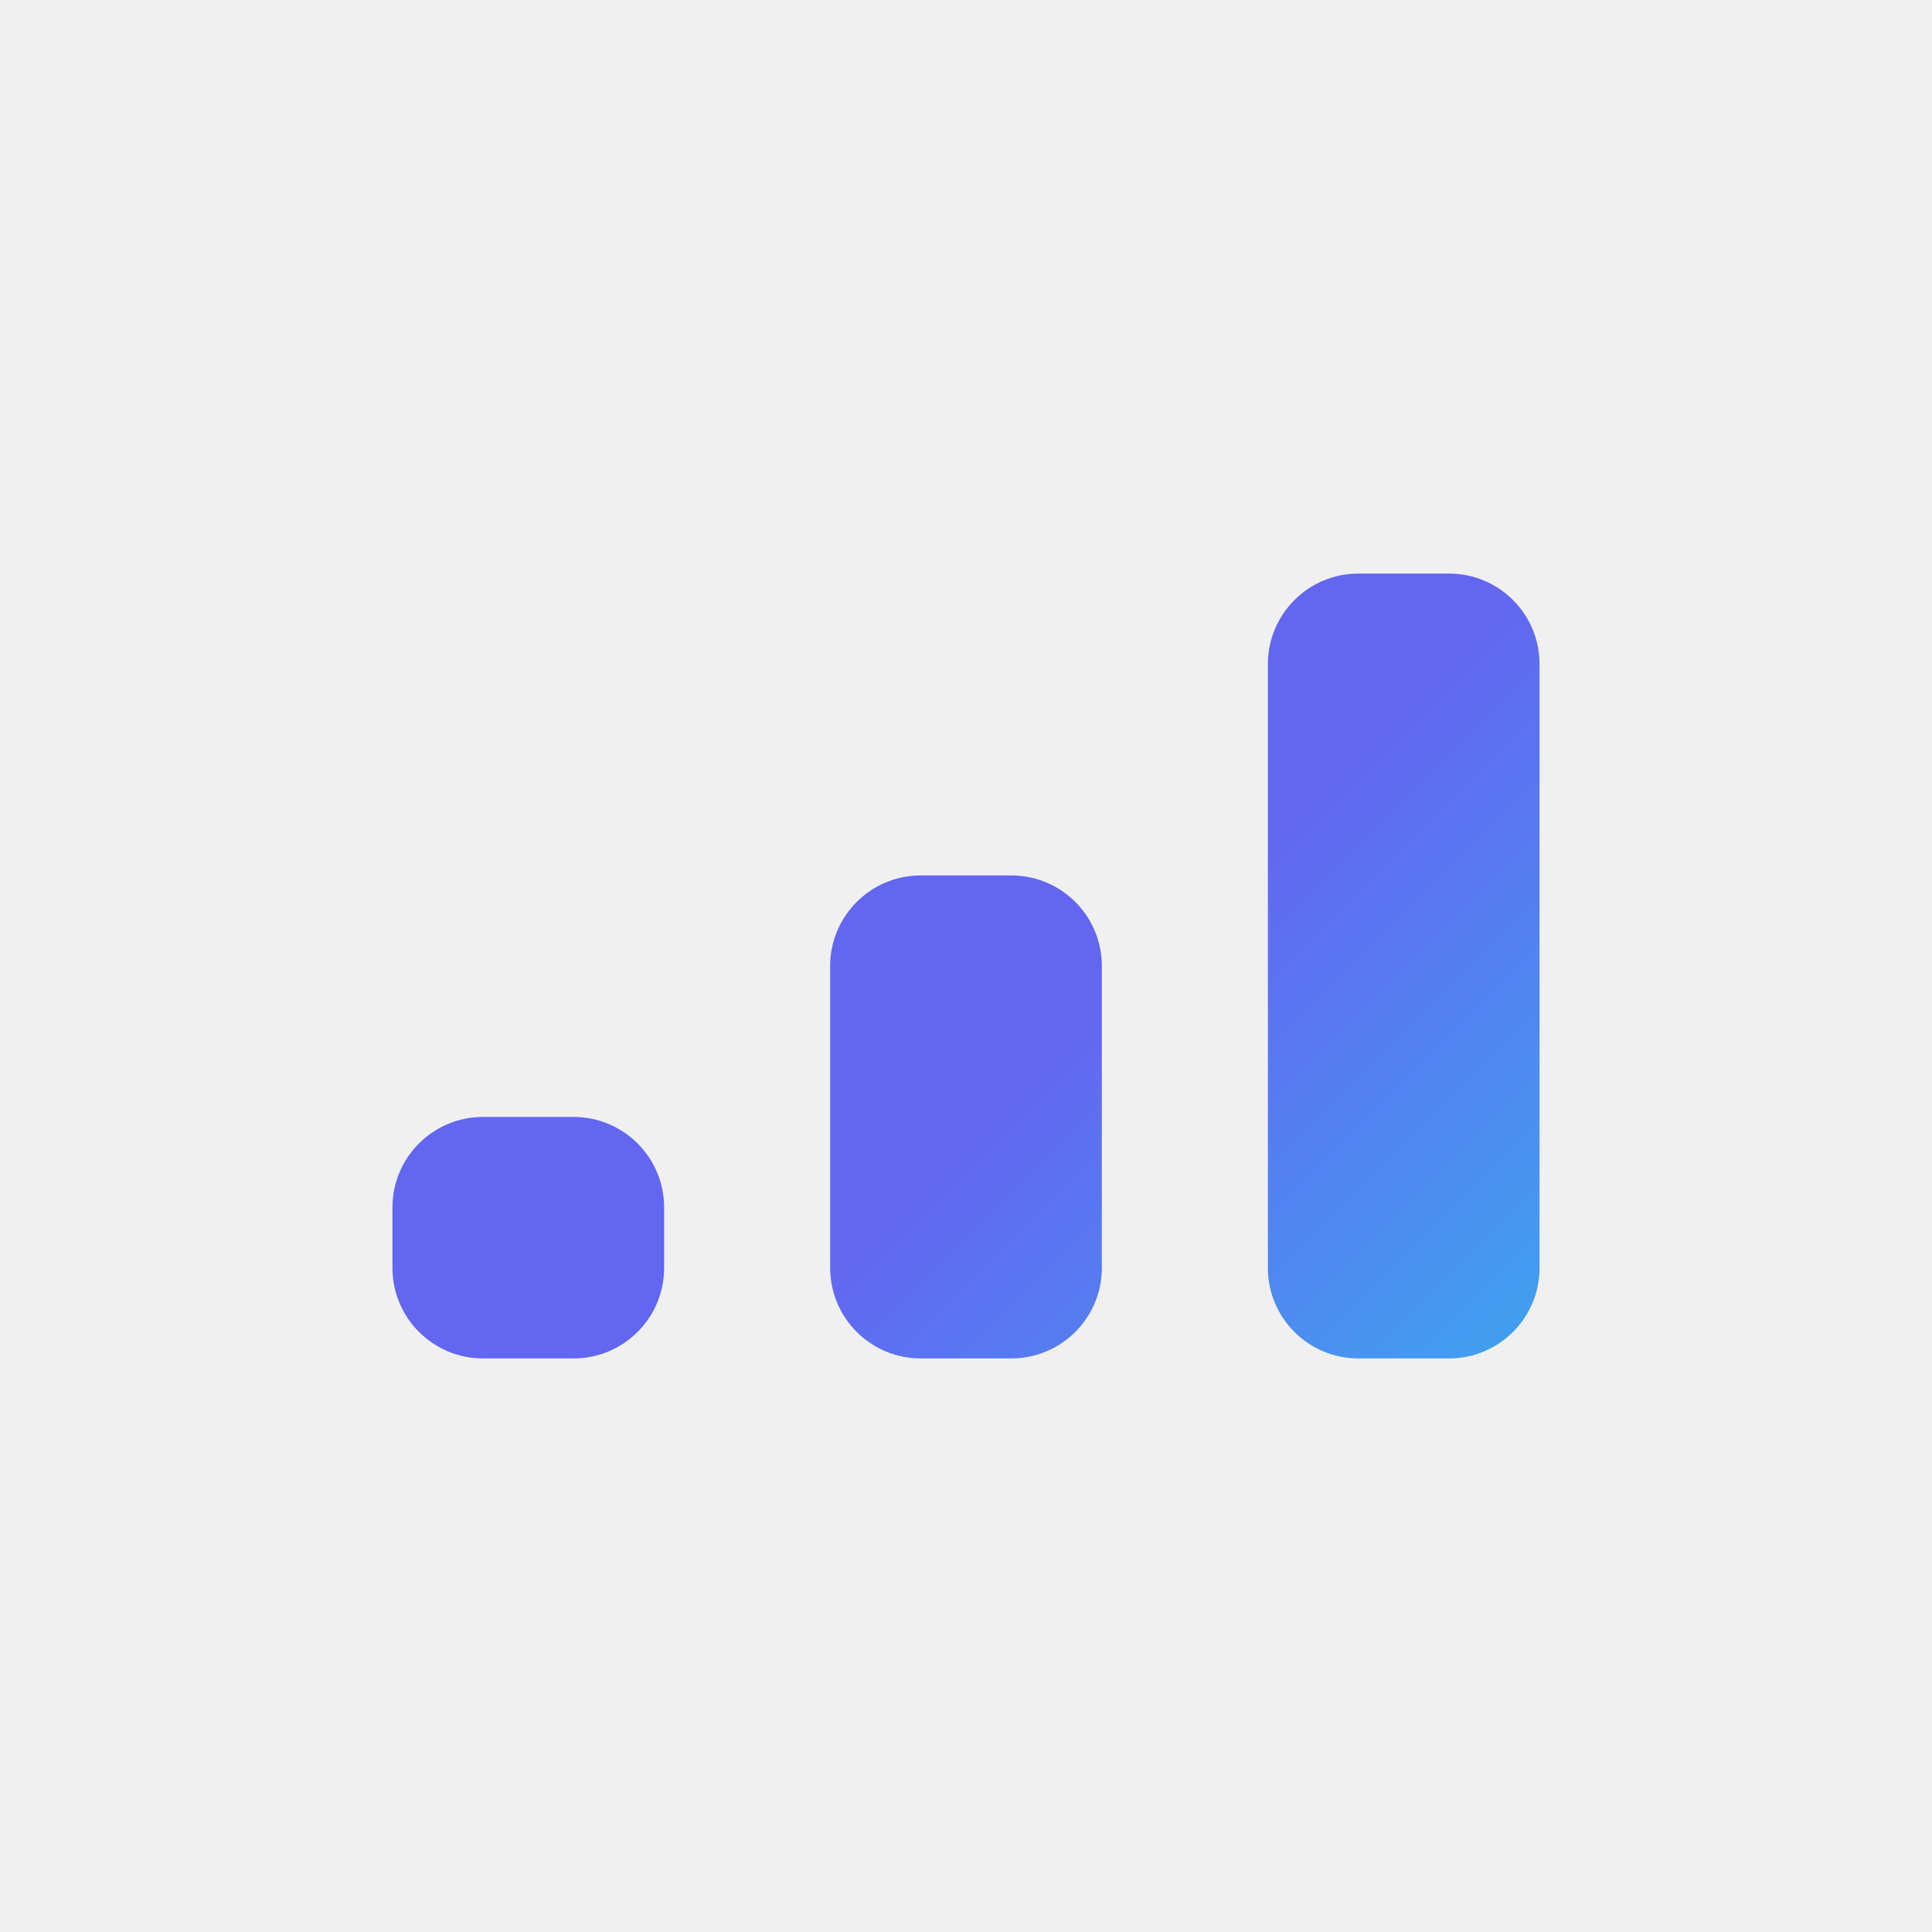
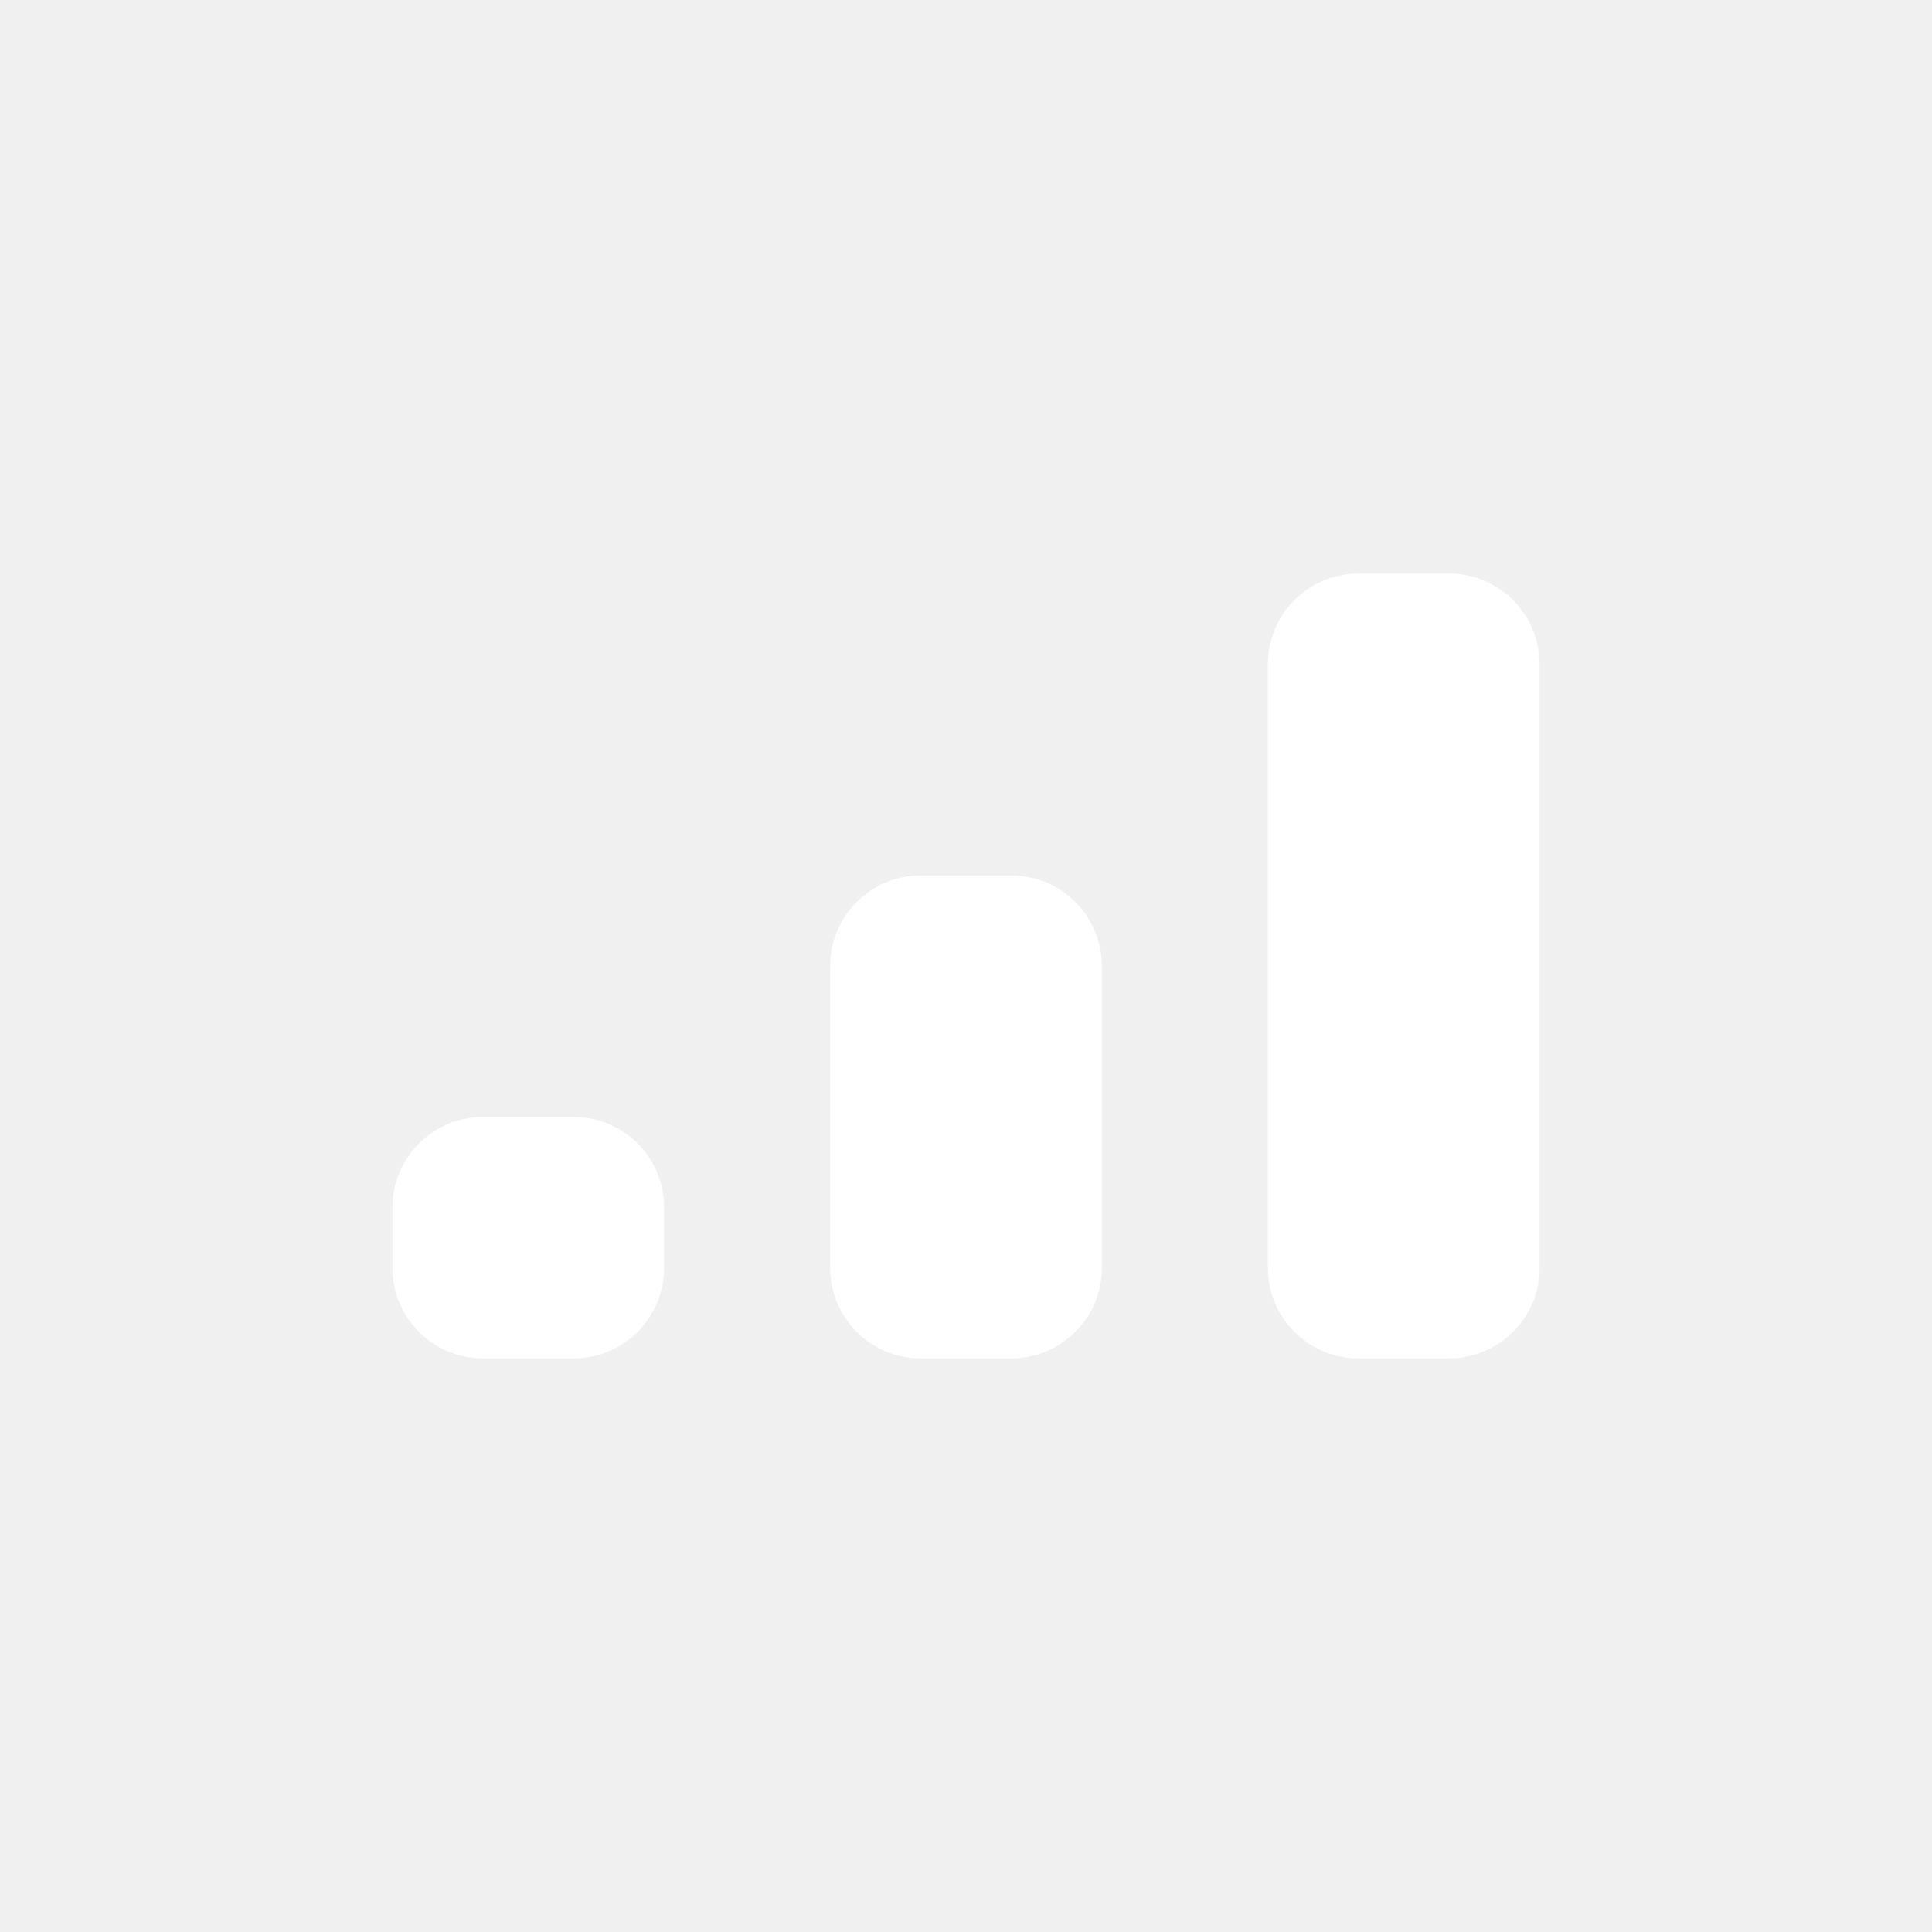
<svg xmlns="http://www.w3.org/2000/svg" viewBox="0 0 512 512" fill="none">
-   <defs>
-     <linearGradient id="sr-aim-grad" x1="40" y1="40" x2="472" y2="472" gradientUnits="userSpaceOnUse">
-       <stop stop-color="#6366F1" />
-       <stop offset="0.55" stop-color="#6366F1" />
-       <stop offset="1" stop-color="#22D3EE" />
-     </linearGradient>
-   </defs>
-   <rect x="104" y="296" width="72" height="64" rx="24" fill="url(#sr-aim-grad)" />
-   <rect x="220" y="232" width="72" height="128" rx="24" fill="url(#sr-aim-grad)" />
-   <rect x="336" y="152" width="72" height="208" rx="24" fill="url(#sr-aim-grad)" />
+   <rect x="104" y="296" width="72" height="64" rx="24" fill="#FFFFFF" />
+   <rect x="220" y="232" width="72" height="128" rx="24" fill="#FFFFFF" />
+   <rect x="336" y="152" width="72" height="208" rx="24" fill="#FFFFFF" />
</svg>
